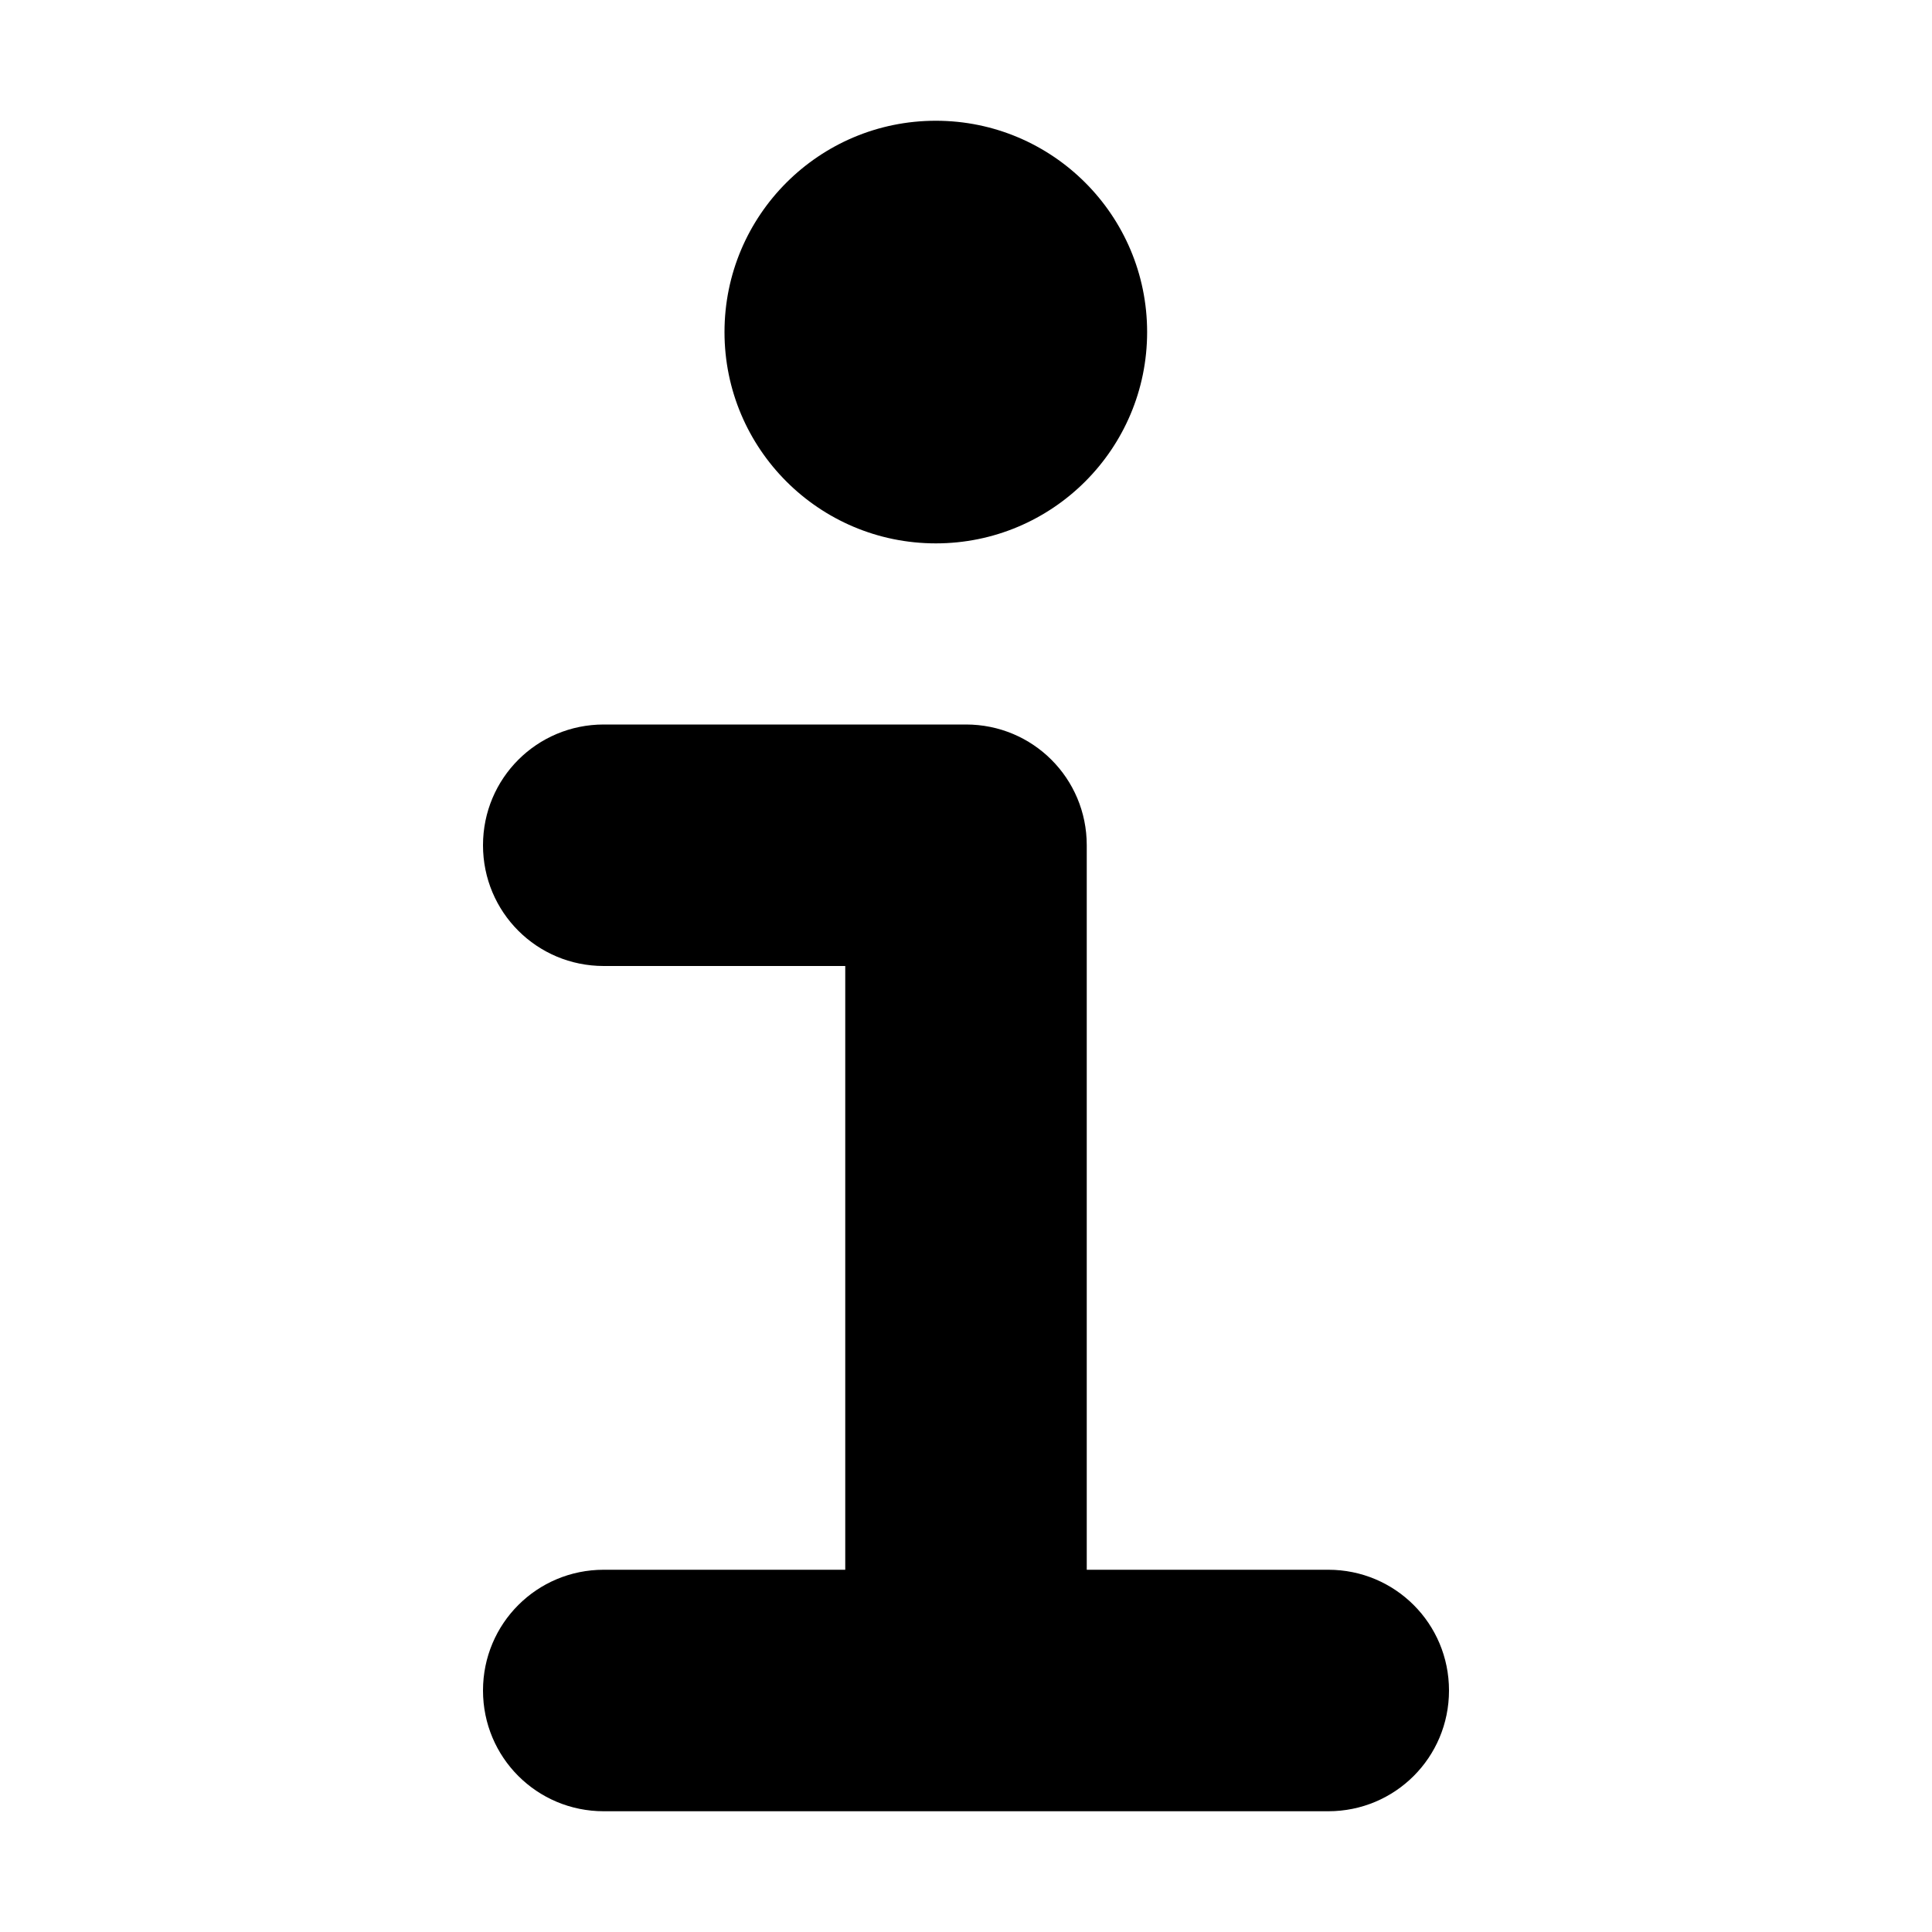
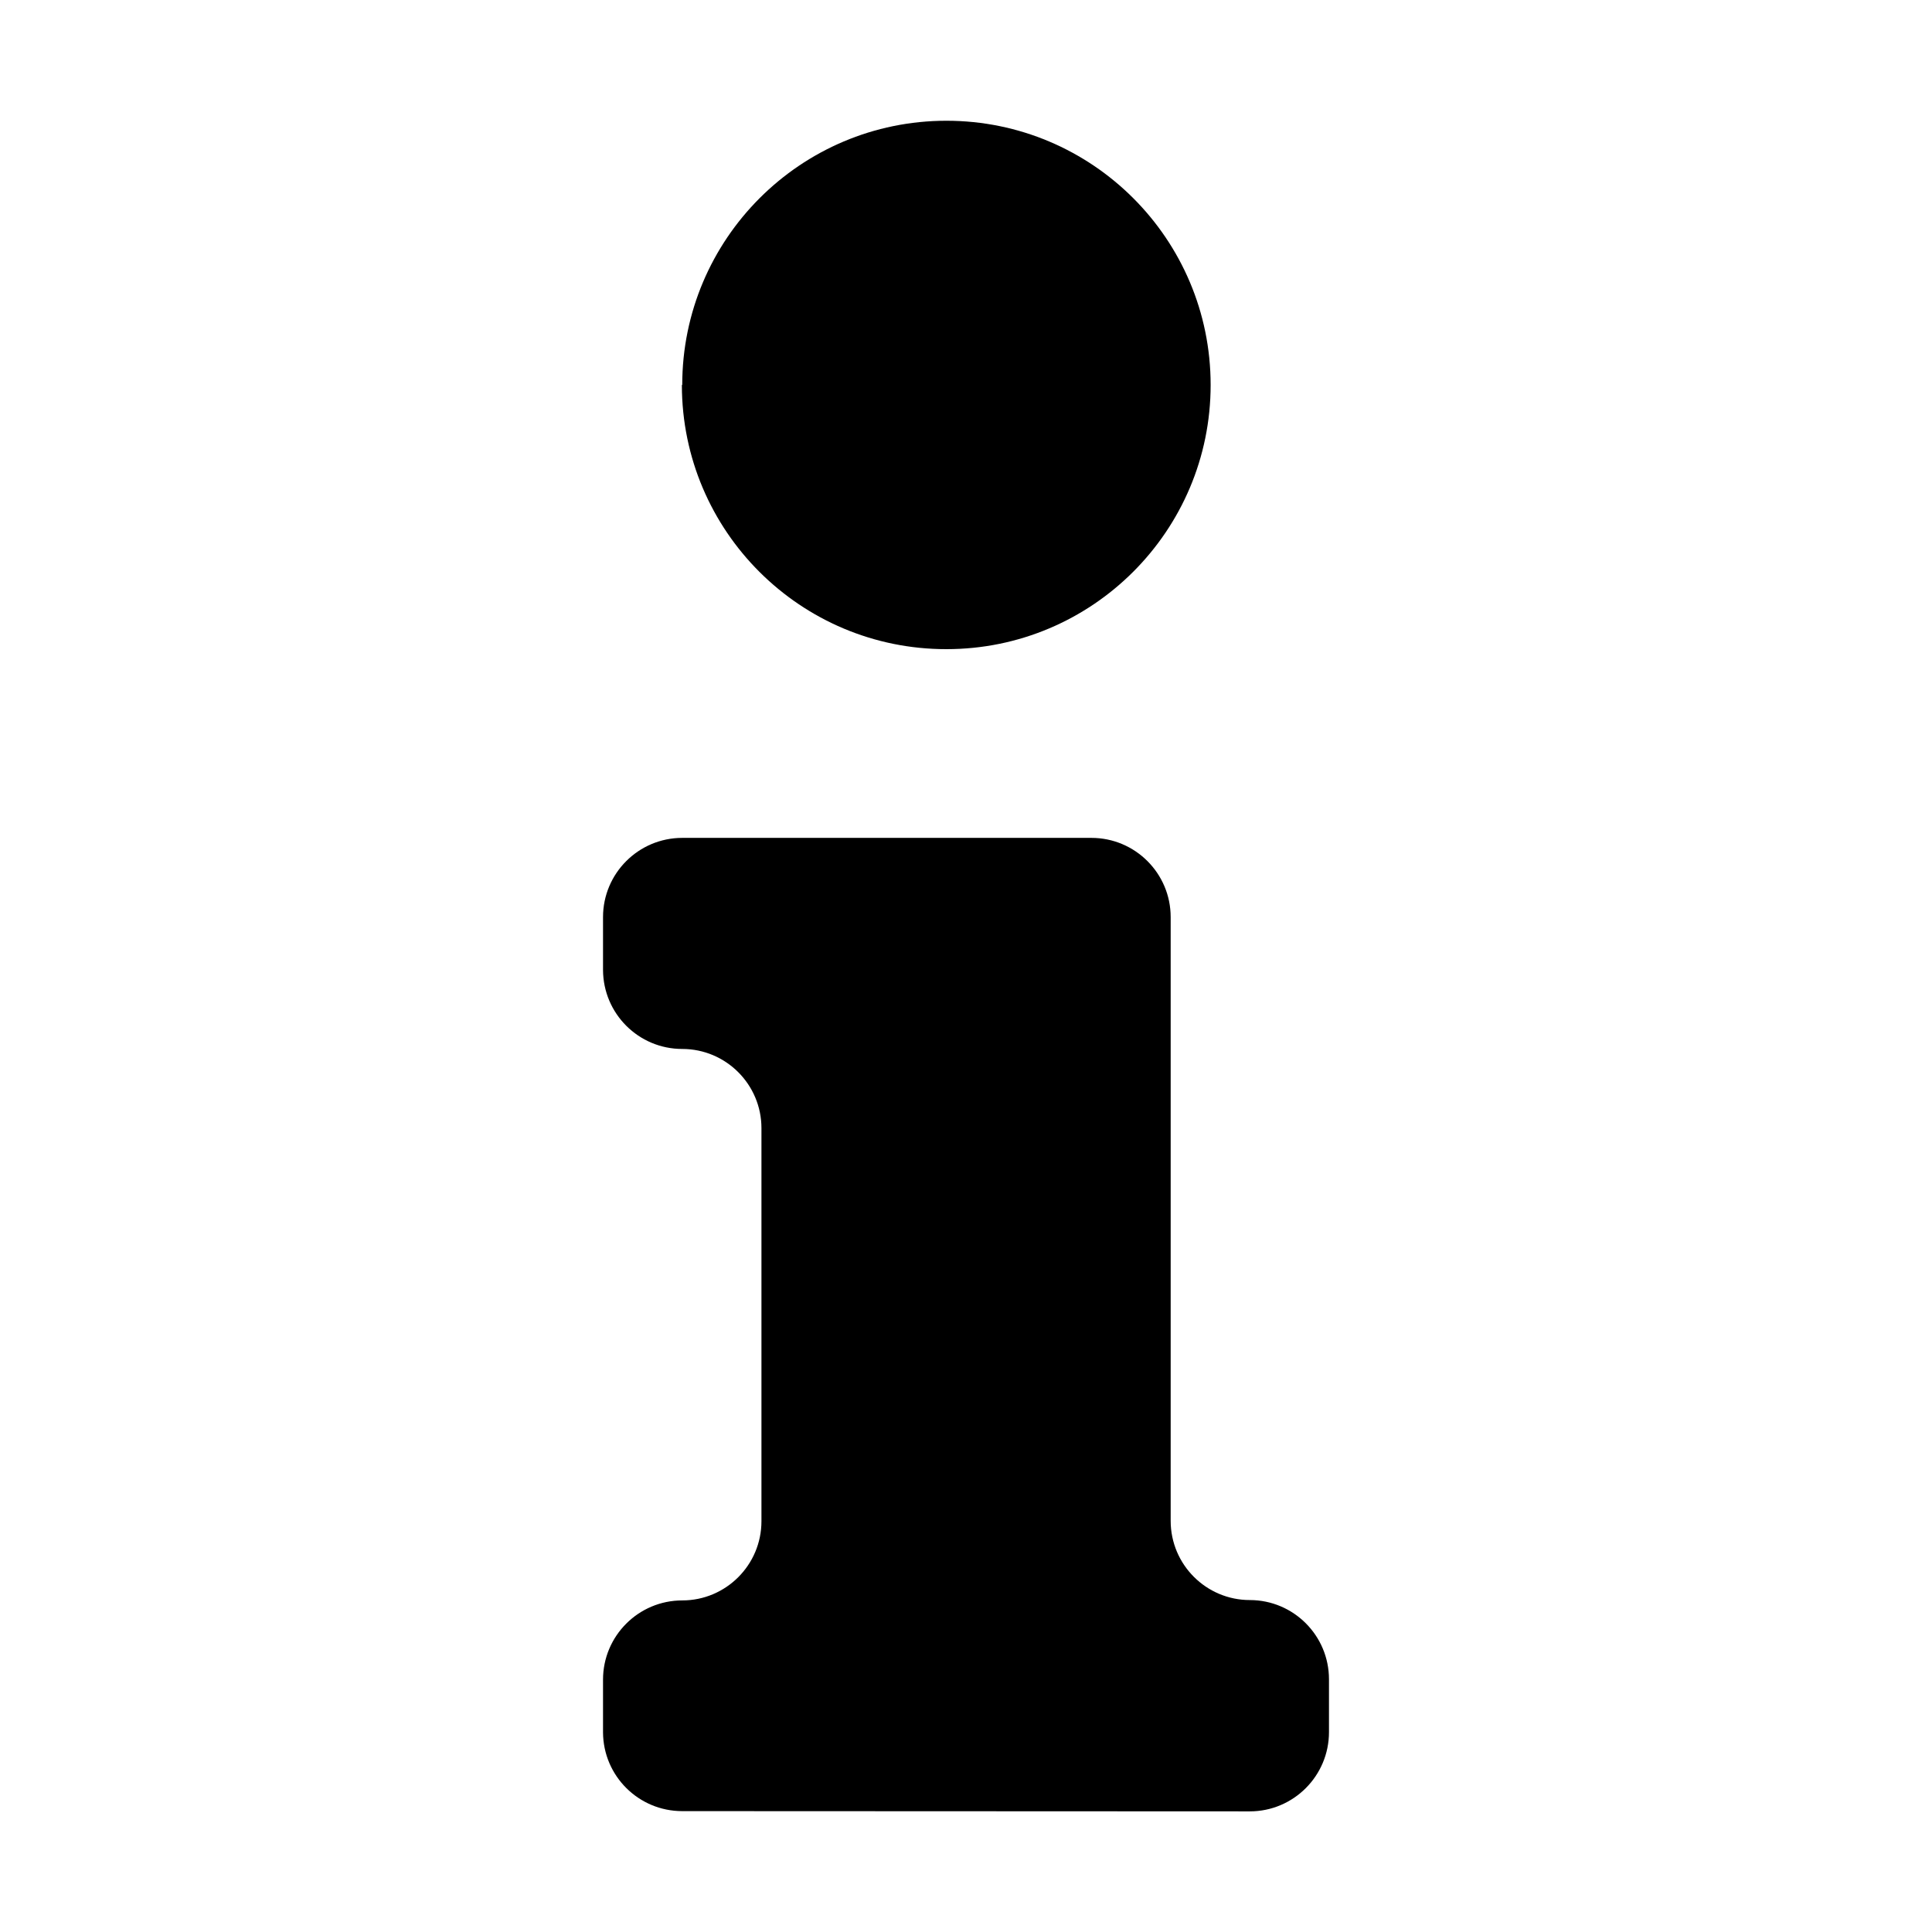
- <svg xmlns="http://www.w3.org/2000/svg" width="16" height="16" version="1.1" viewbox="0 0 16 16">
-   <path d="m7.75 1a1.75 1.75 0 0 0-1.75 1.75 1.75 1.75 0 0 0 1.75 1.75 1.75 1.75 0 0 0 1.75-1.75 1.75 1.75 0 0 0-1.75-1.75zm-2.75 5c-0.554 0-1 0.446-1 1s0.446 1 1 1h2v5h-2c-0.554 0-1 0.446-1 1s0.446 1 1 1h6c0.554 0 1-0.446 1-1s-0.446-1-1-1h-2v-6c0-0.554-0.446-1-1-1h-3z" />
+ <svg xmlns="http://www.w3.org/2000/svg" width="16" height="16" viewBox="0 0 16 16">
+   <path d="M5.65 14.999c-.361 0-.654-.291-.656-.652v-.437c0-.362.294-.656.656-.656.362 0 .656-.294.656-.656V9.343c0-.362-.294-.656-.656-.656-.362 0-.655-.293-.656-.655v-.437c0-.362.294-.656.656-.656h3.389c.362 0 .656.294.656.656v5c0 .362.294.656.656.656h.001c.361.001.654.294.654.656v.438c0 .362-.294.656-.656.656l-4.7-.002zm0-11.811C5.65 1.98 6.63 1 7.838 1s2.188.98 2.188 2.188c0 1.208-.98 2.188-2.188 2.188-1.208.001-2.189-.977-2.191-2.185v-.003h.003z" />
</svg>
